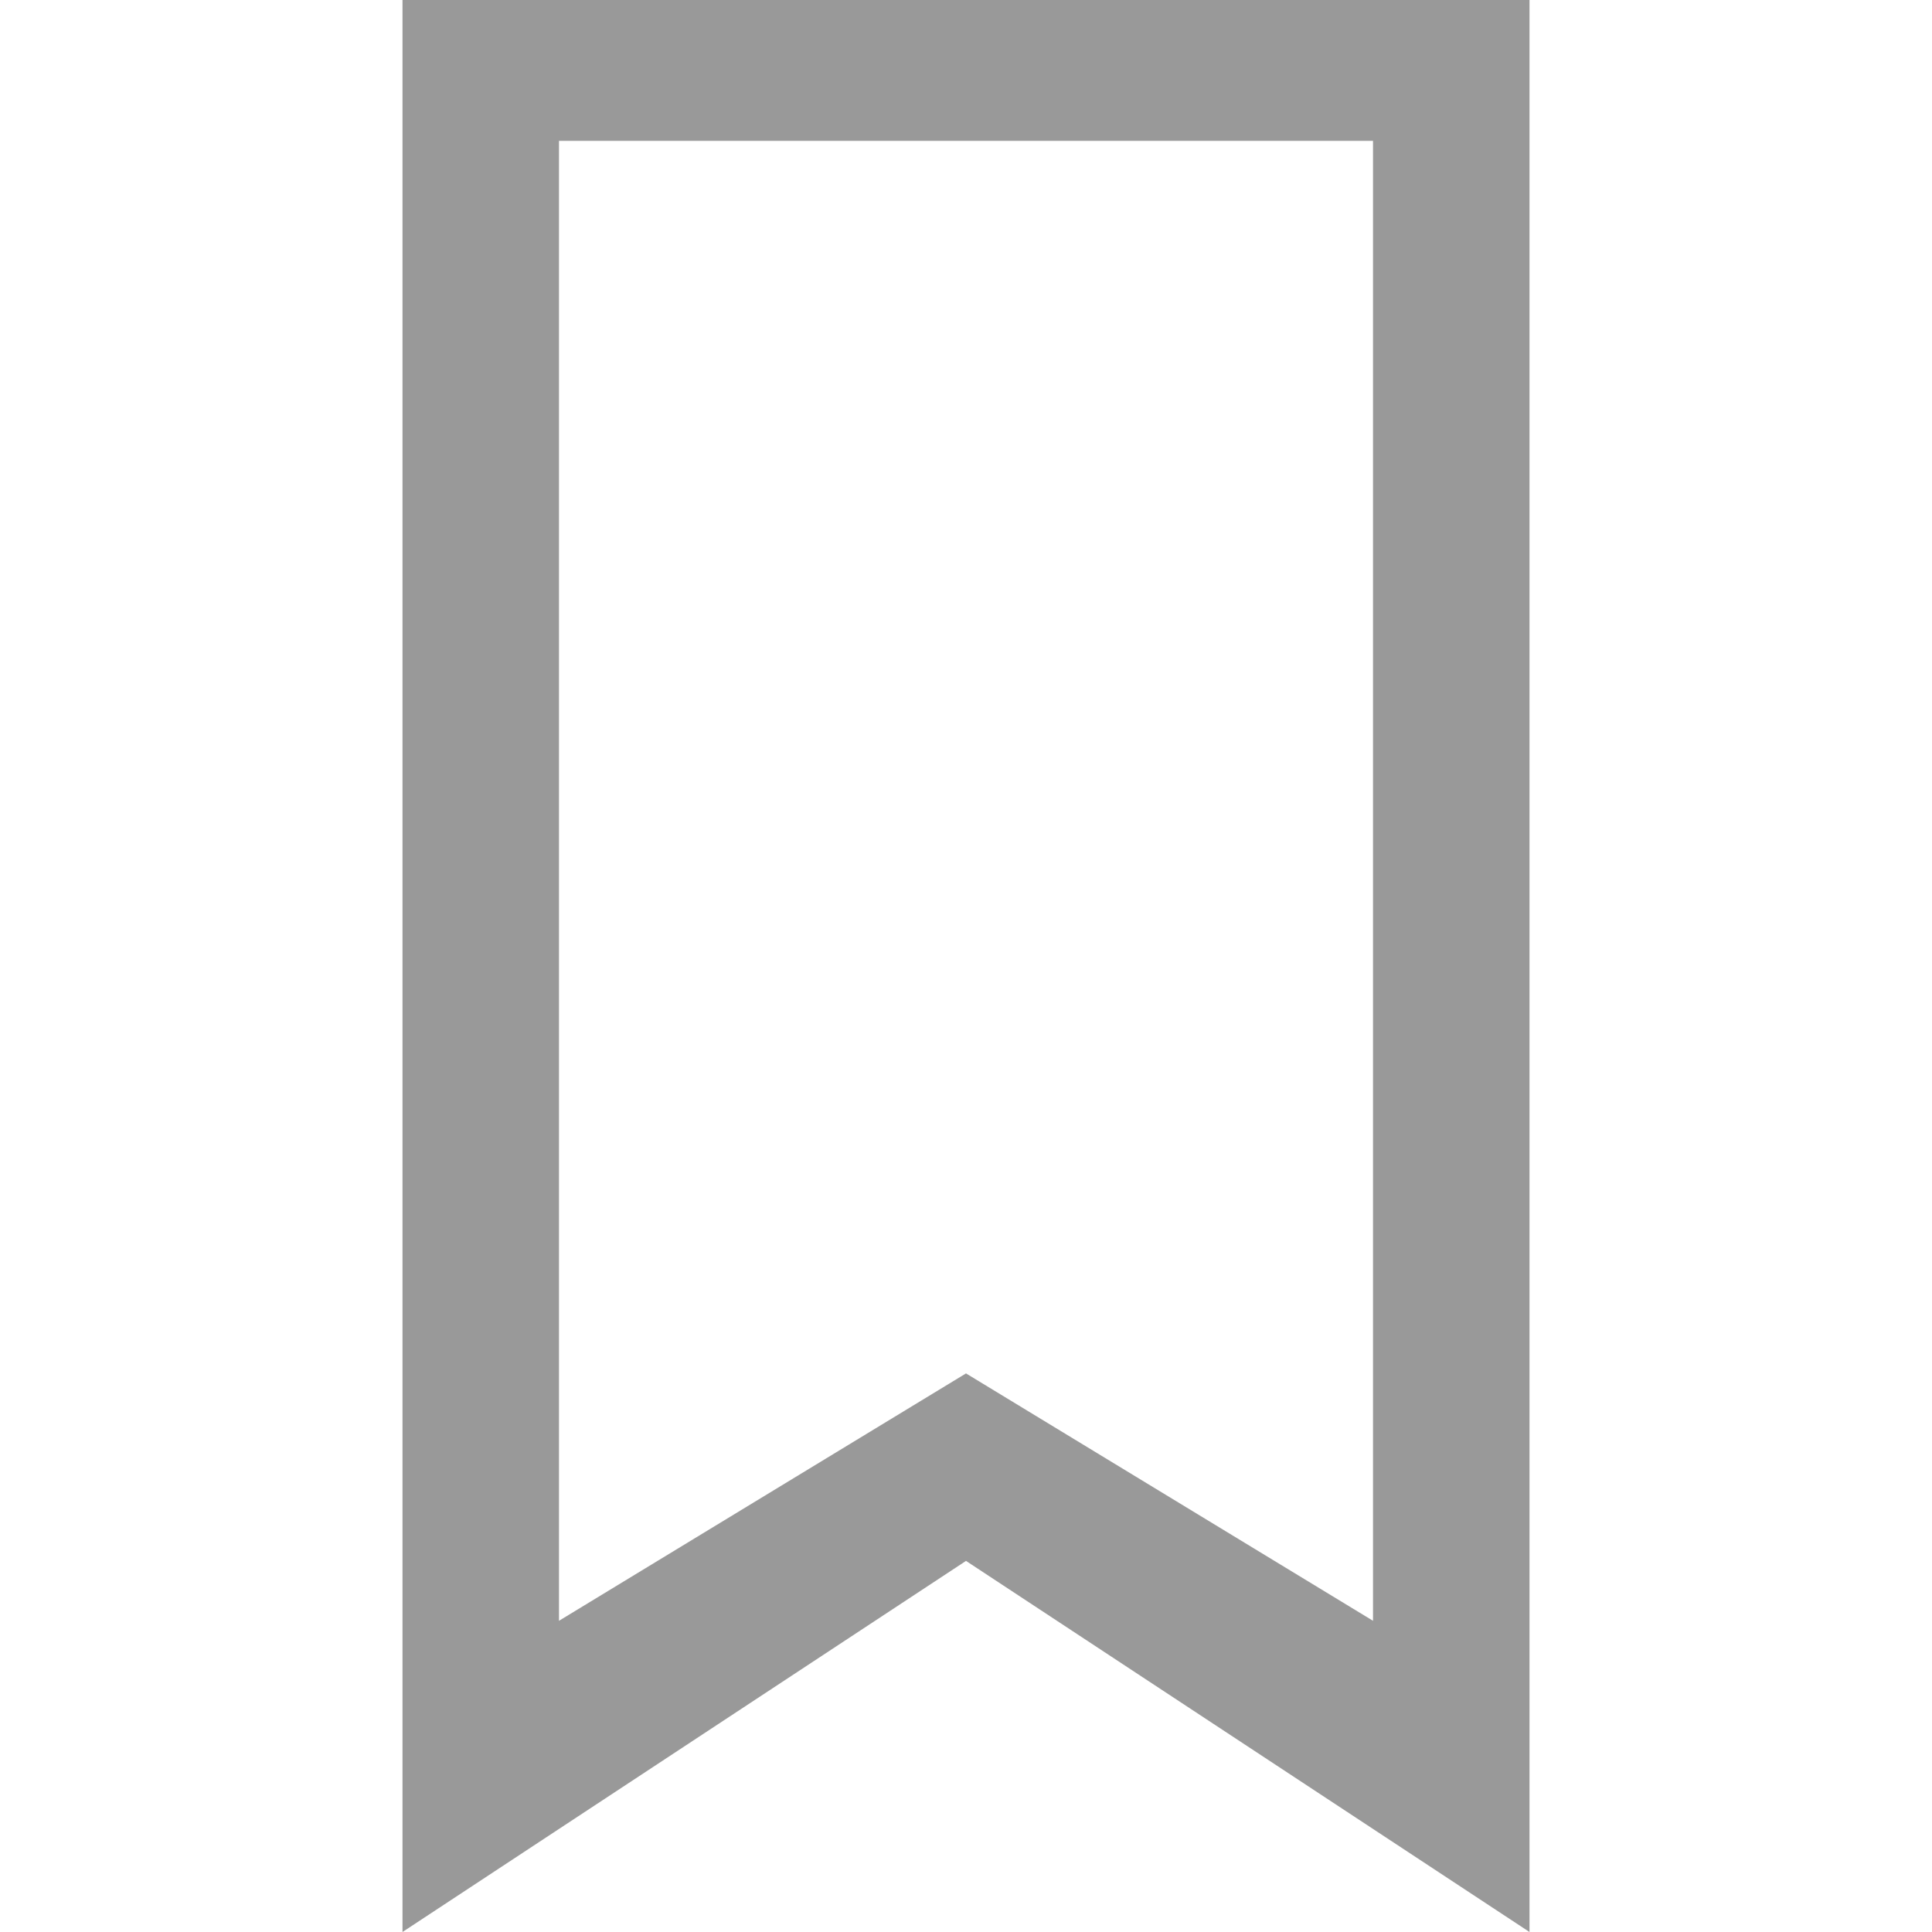
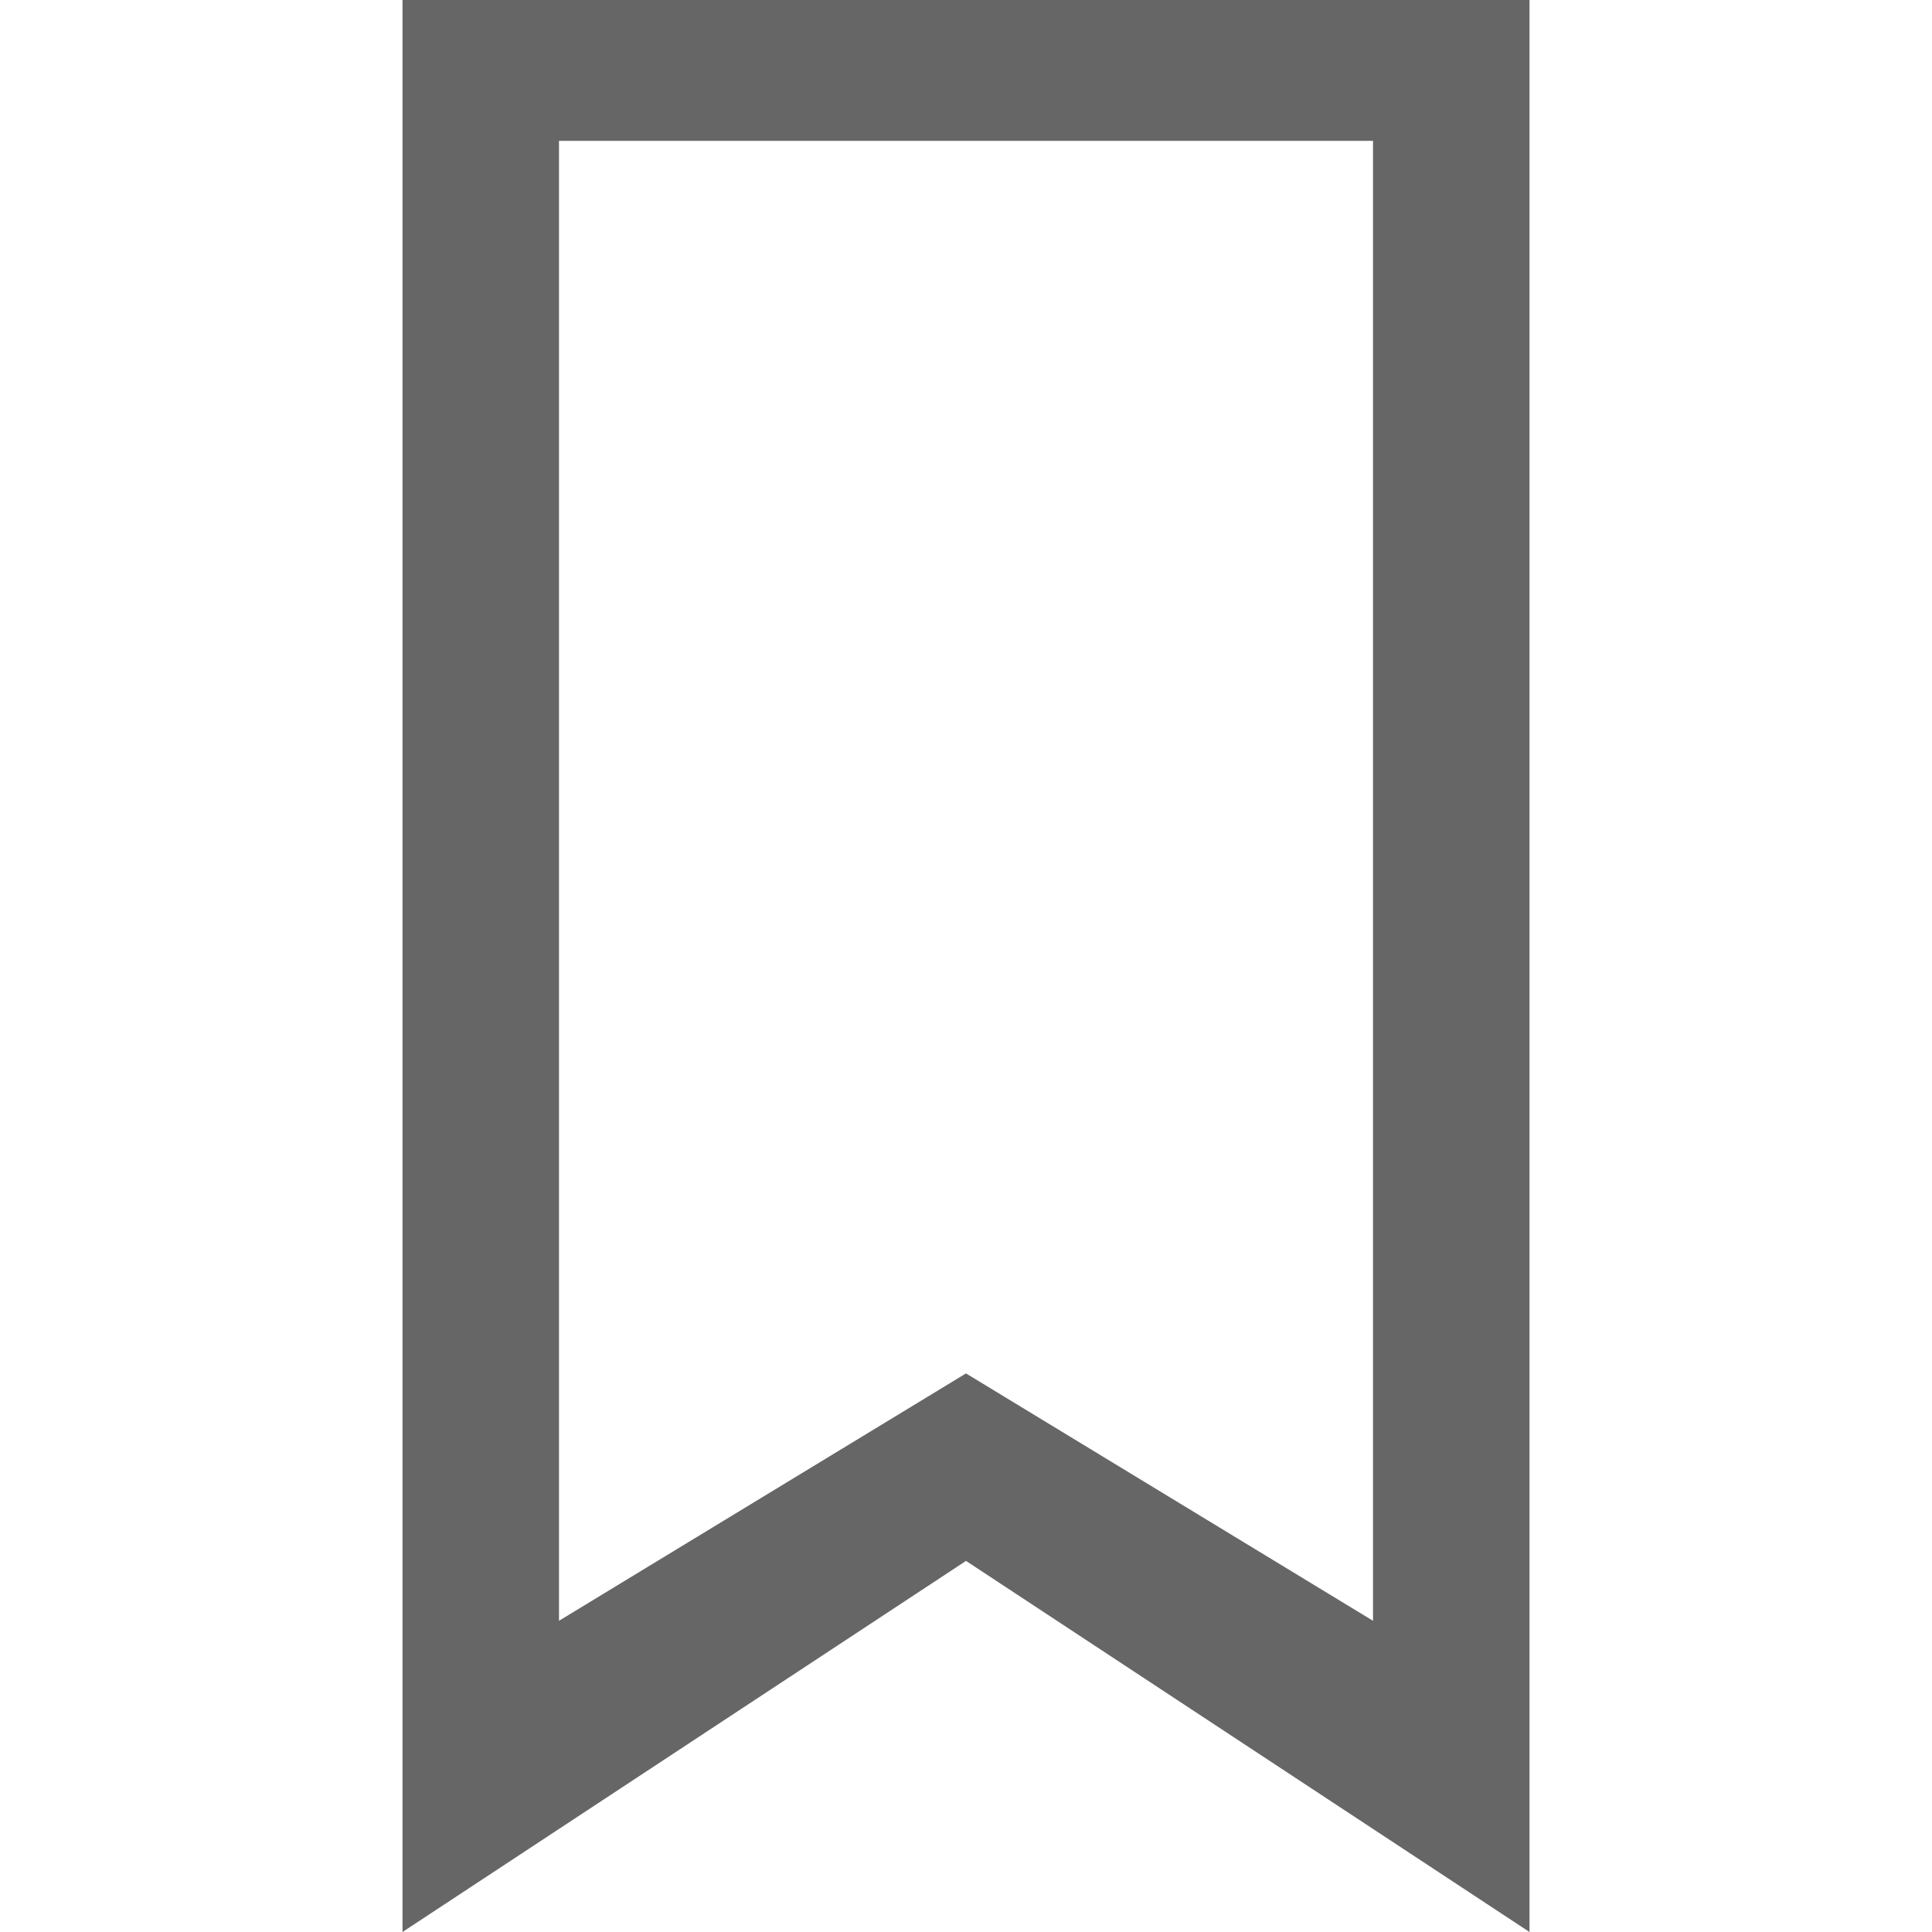
<svg xmlns="http://www.w3.org/2000/svg" width="24" height="24" viewBox="0 0 24 24" fill="none">
-   <path d="M17.056 1.75V20.134L12 17.061L6.944 20.134V1.75H17.056ZM19 0H5V24L12 19.39L19 24V0Z" fill="#999999" />
+   <path d="M17.056 1.75V20.134L12 17.061L6.944 20.134V1.75H17.056ZM19 0H5V24L12 19.39L19 24V0Z" fill="#666666" />
</svg>
